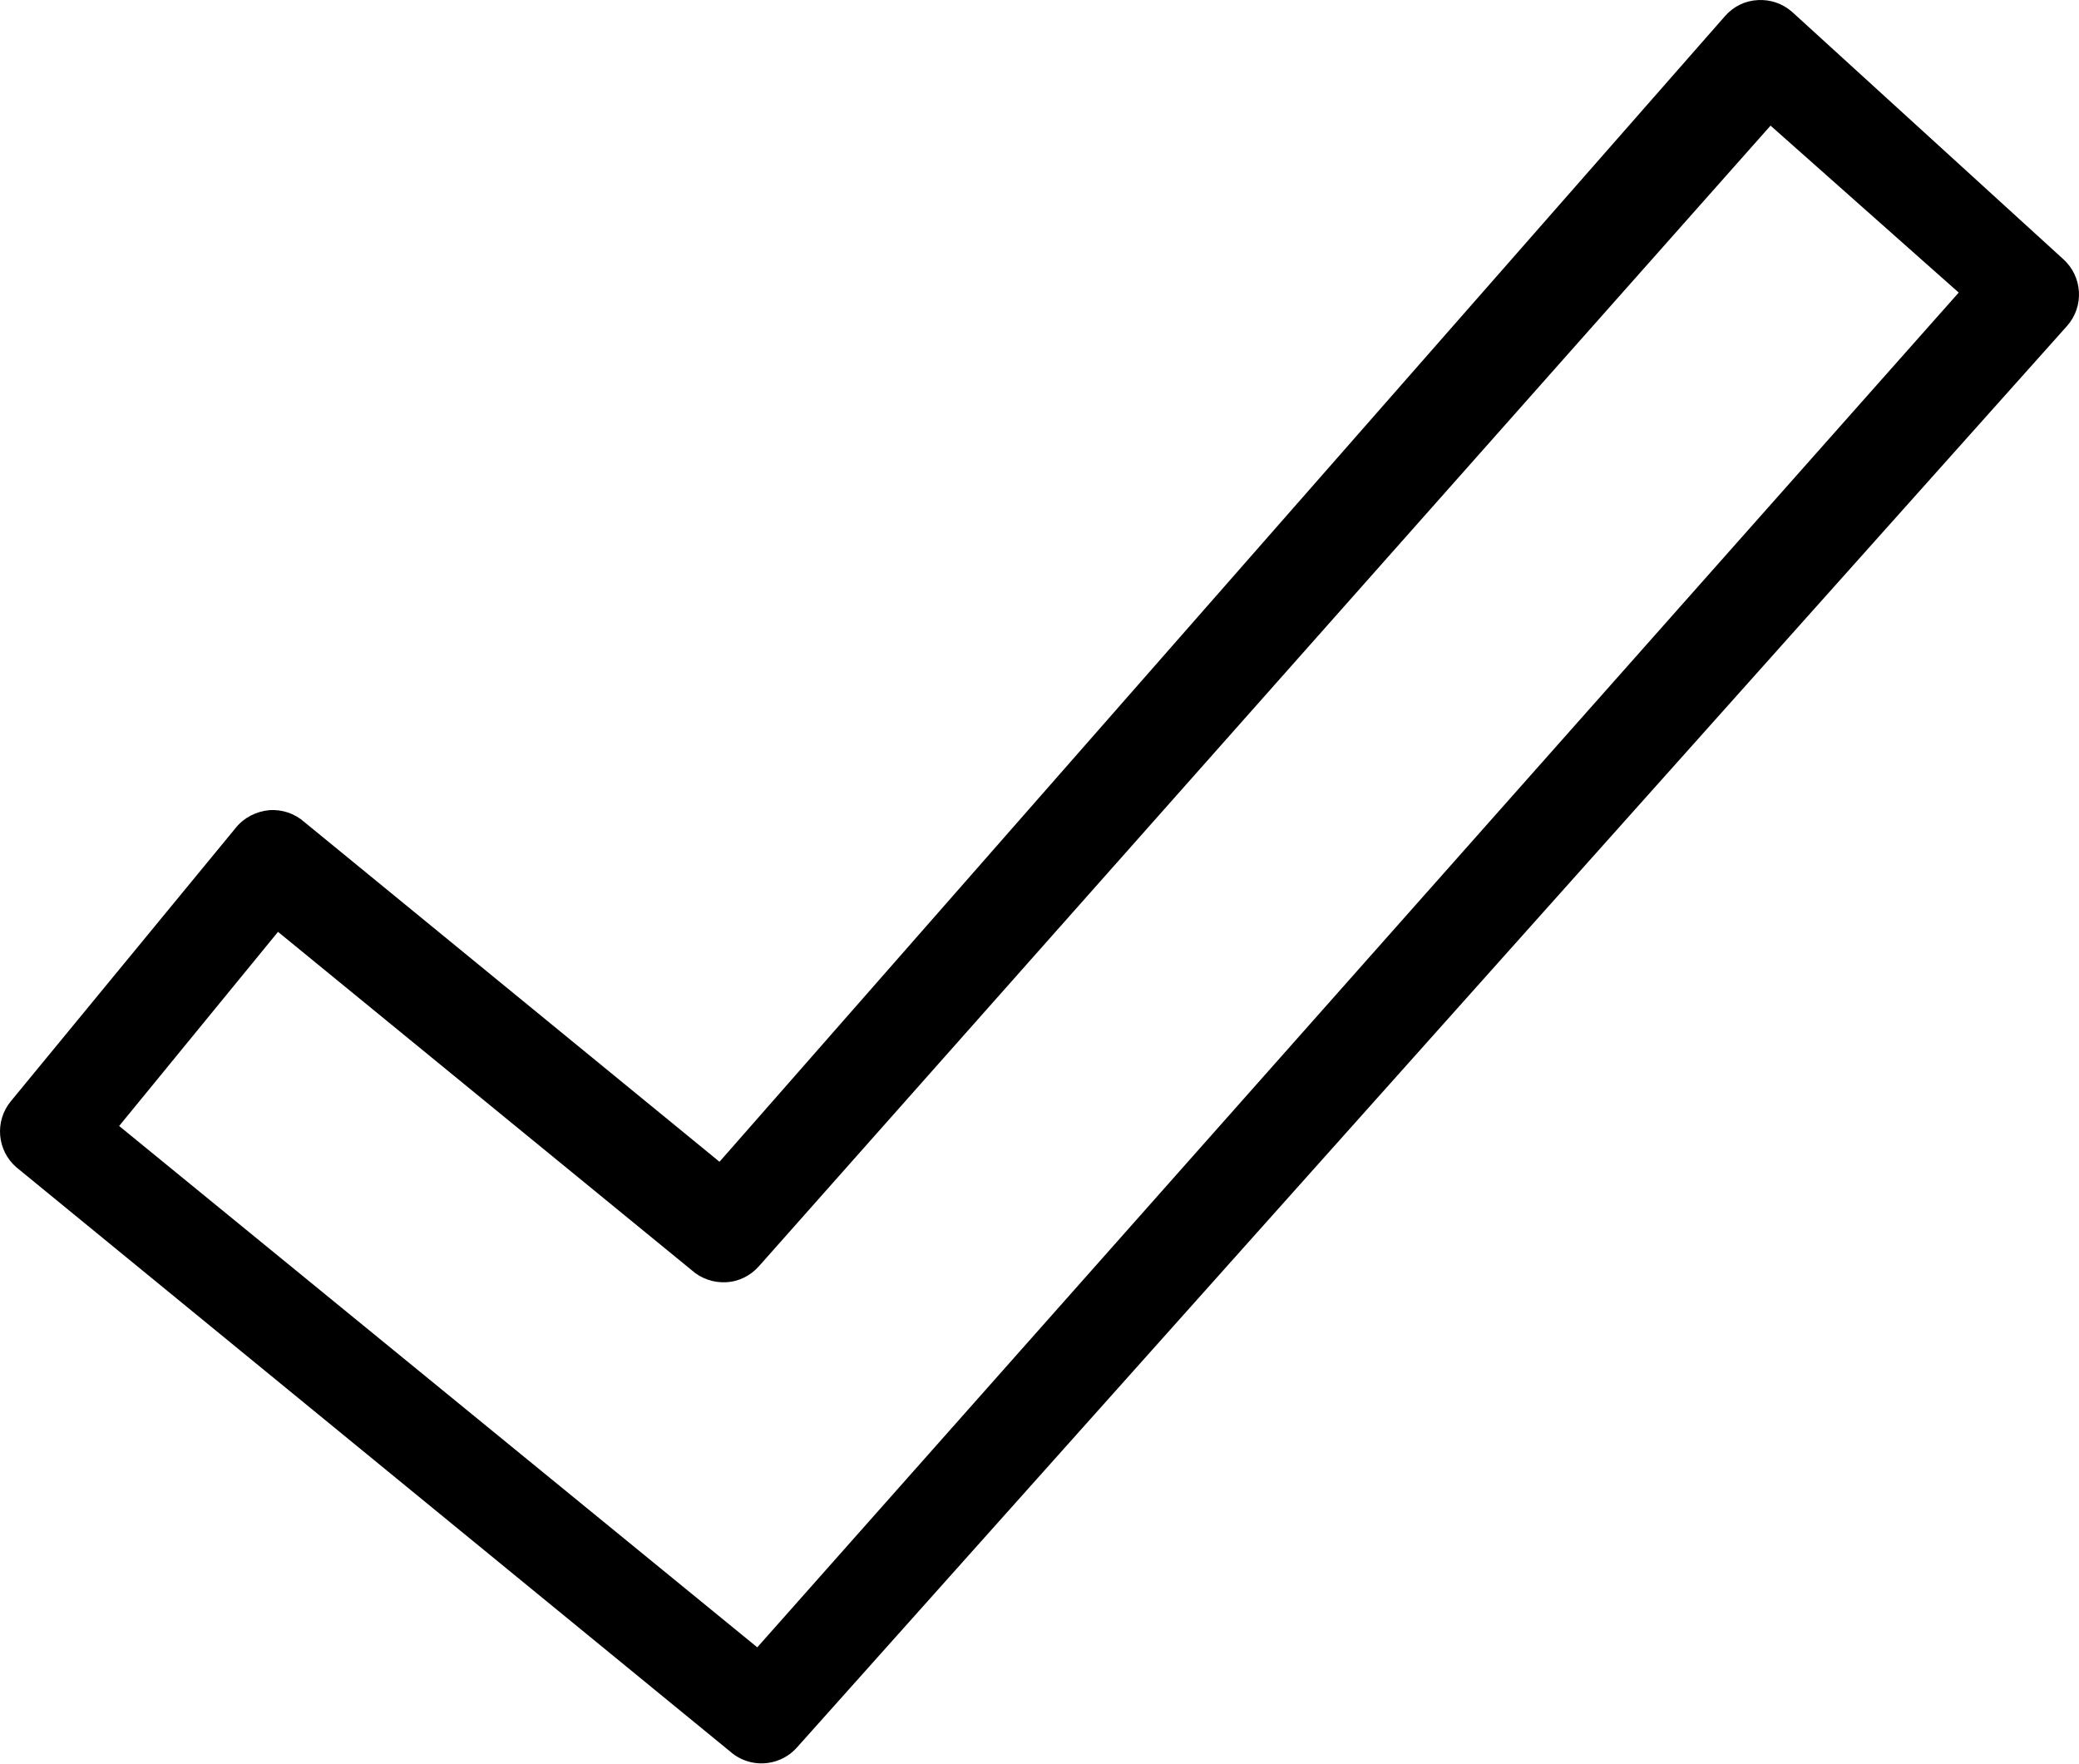
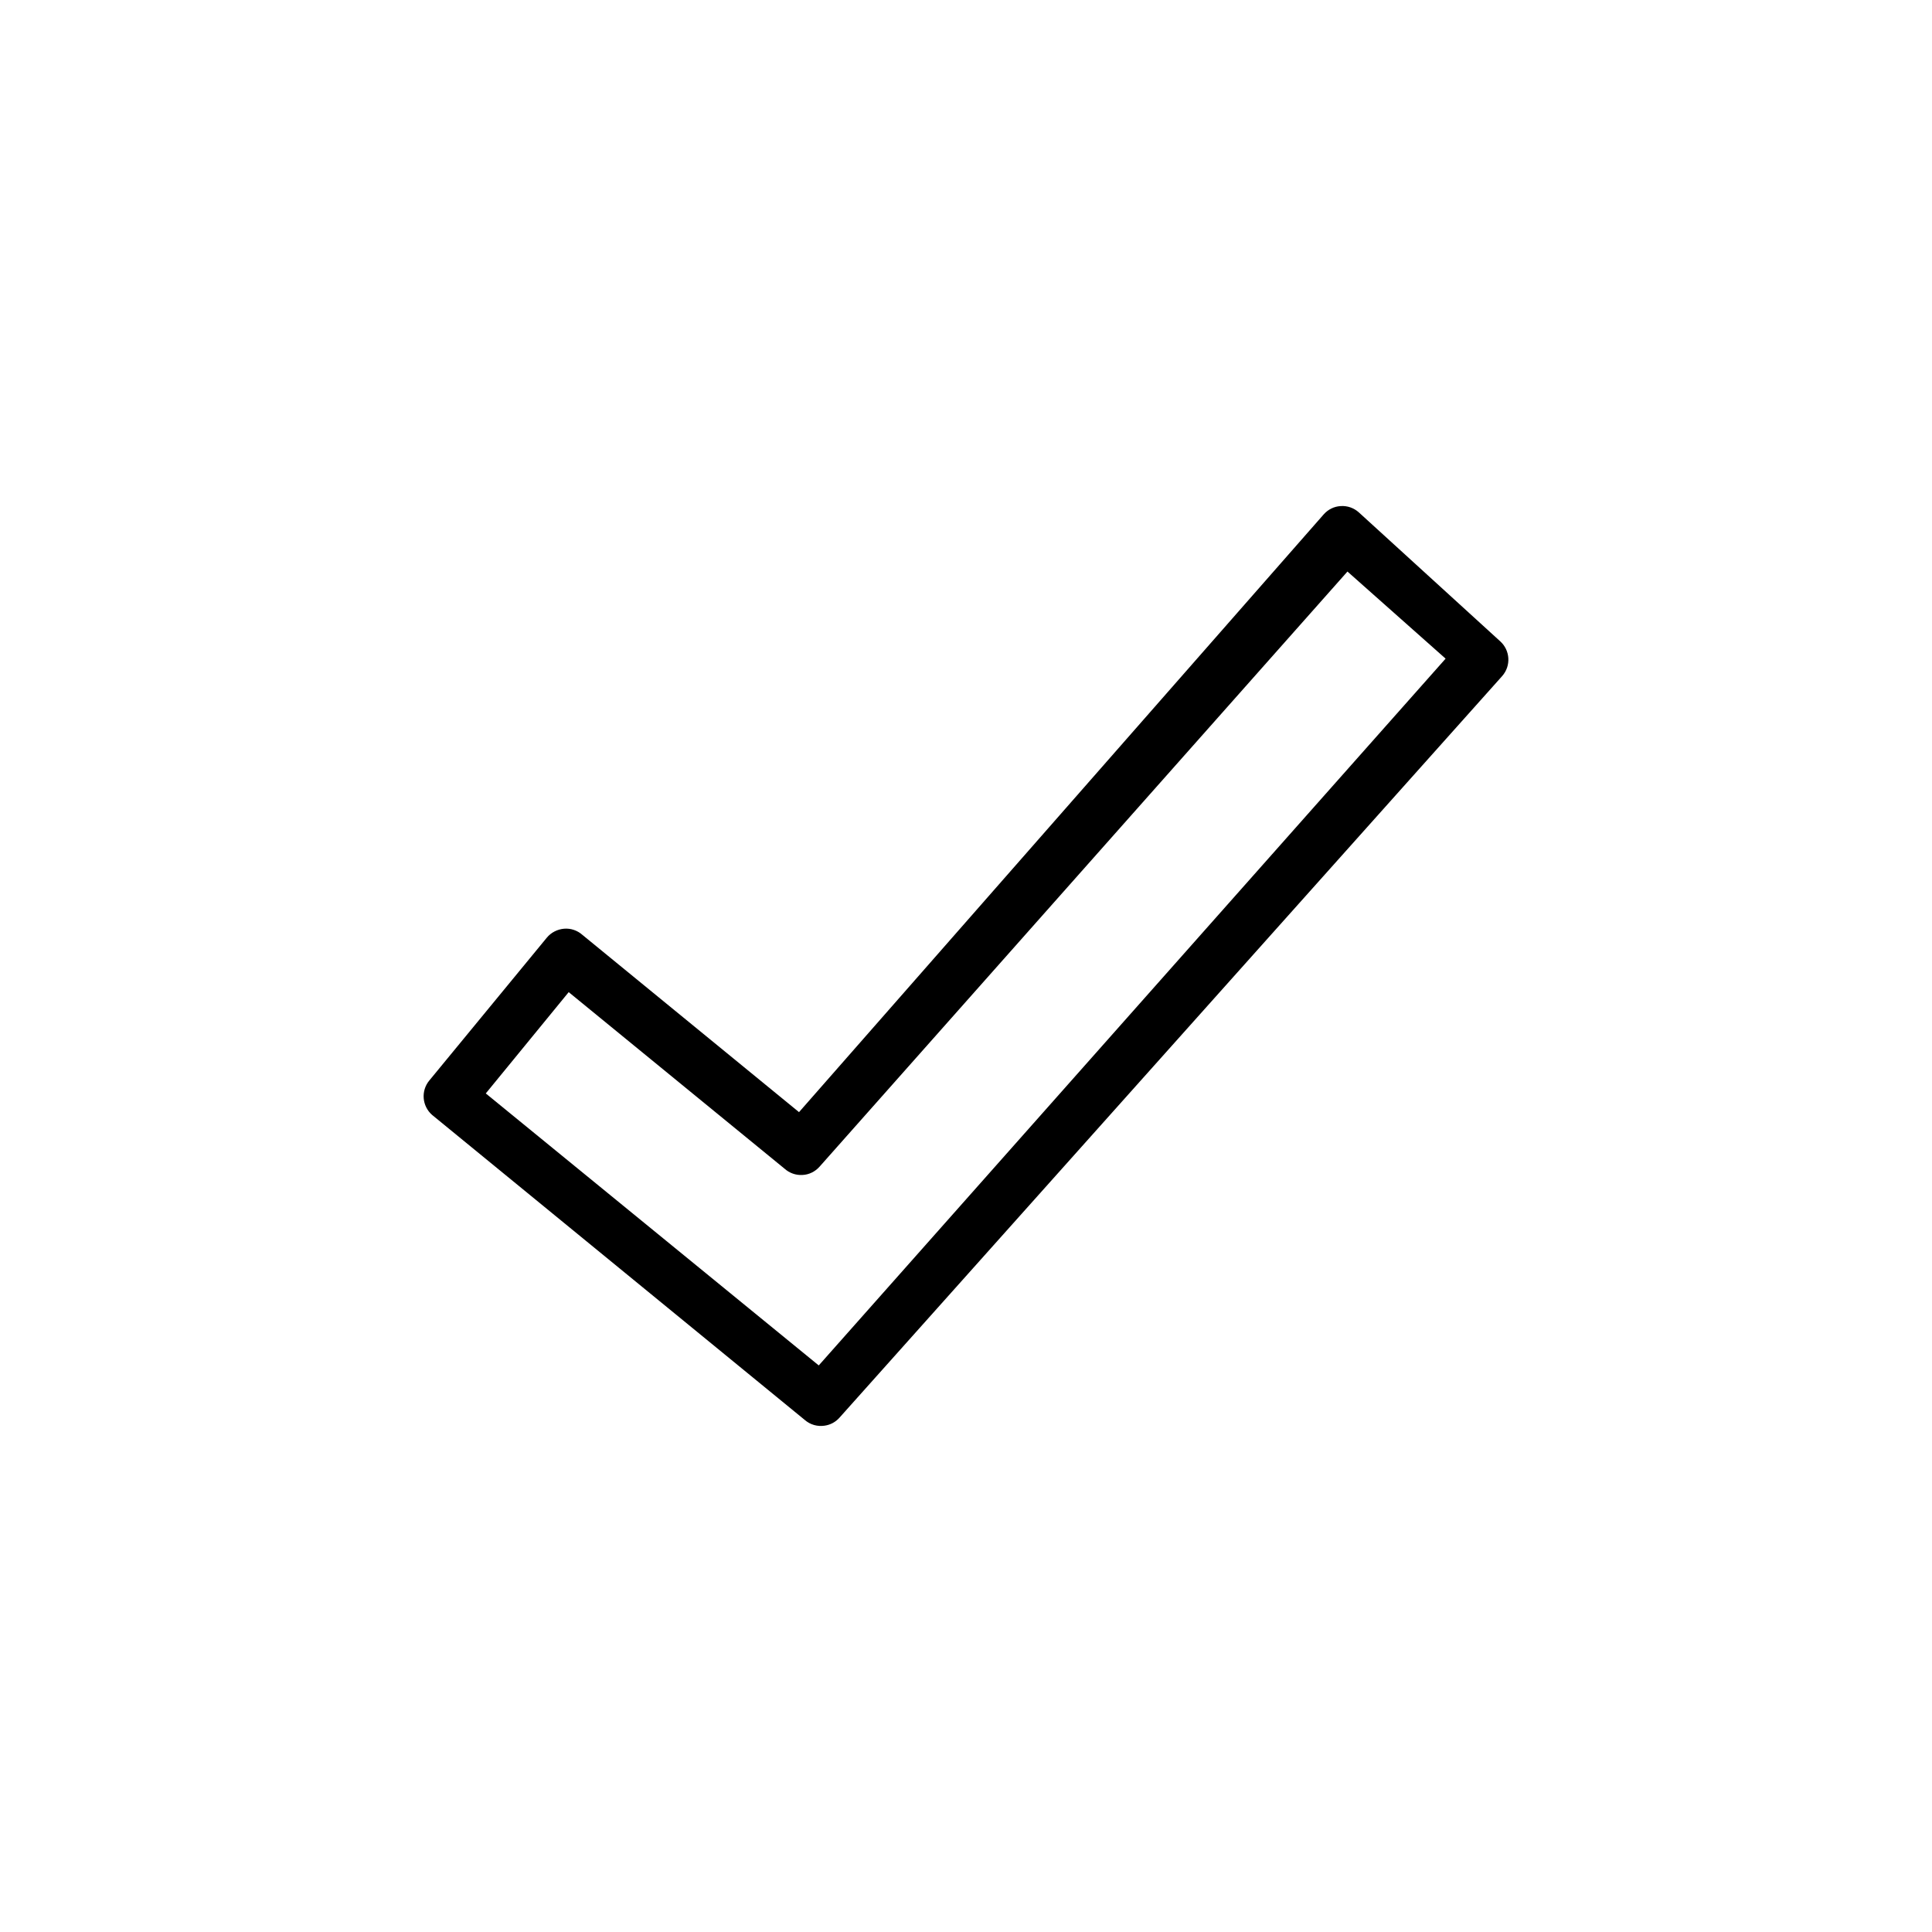
- <svg xmlns="http://www.w3.org/2000/svg" viewBox="172.636 -5.464 712.728 604.464">
-   <path d="M436.088 598.824c-4.557.672-9.363-.576-13.104-3.857l-244.787-200.34c-6.61-5.785-7.44-15.763-1.88-22.554l77.25-93.9c2.815-3.44 6.984-5.504 11.35-5.917 4.425-.342 8.803 1.152 12.122 4.117L419.3 392.78 764.056 0c2.864-3.22 6.734-5.202 11.207-5.435 4.305-.257 8.534 1.208 11.77 4.068l92.853 84.663c6.72 5.965 7.348 16.235 1.384 22.97L445.865 593.534c-2.636 2.97-6.125 4.752-9.78 5.29h.002zm-222.61-218.316L432.247 559.22l411.88-464.39-64.504-57.23-346.84 391.02c-2.88 3.237-6.953 5.27-11.254 5.443-4.322.244-8.575-1.253-11.798-4.146L267.946 313.965 213.48 380.51v-.002z" />
+ <svg xmlns="http://www.w3.org/2000/svg" version="1.1" id="Layer_1" x="0px" y="0px" width="70px" height="70px" viewBox="-34.5 565.5 70 70" enable-background="new -34.5 565.5 70 70" xml:space="preserve">
+   <path d="M-4.624,617.155c-0.251,0.038-0.516-0.03-0.722-0.211l-13.498-11.048c-0.365-0.32-0.411-0.87-0.104-1.244l4.26-5.178  c0.155-0.189,0.385-0.304,0.625-0.325c0.244-0.021,0.486,0.063,0.668,0.226l7.845,6.42l19.011-21.659  c0.158-0.177,0.372-0.287,0.619-0.3c0.237-0.015,0.47,0.066,0.648,0.224l5.121,4.67c0.371,0.329,0.405,0.895,0.077,1.266  l-24.01,26.869C-4.229,617.029-4.422,617.127-4.624,617.155L-4.624,617.155L-4.624,617.155z M-16.899,605.117l12.064,9.855  l22.712-25.608l-3.556-3.156L-4.805,607.77c-0.159,0.18-0.384,0.292-0.621,0.301c-0.238,0.015-0.473-0.069-0.65-0.229l-7.819-6.395  L-16.899,605.117L-16.899,605.117L-16.899,605.117z" />
</svg>
